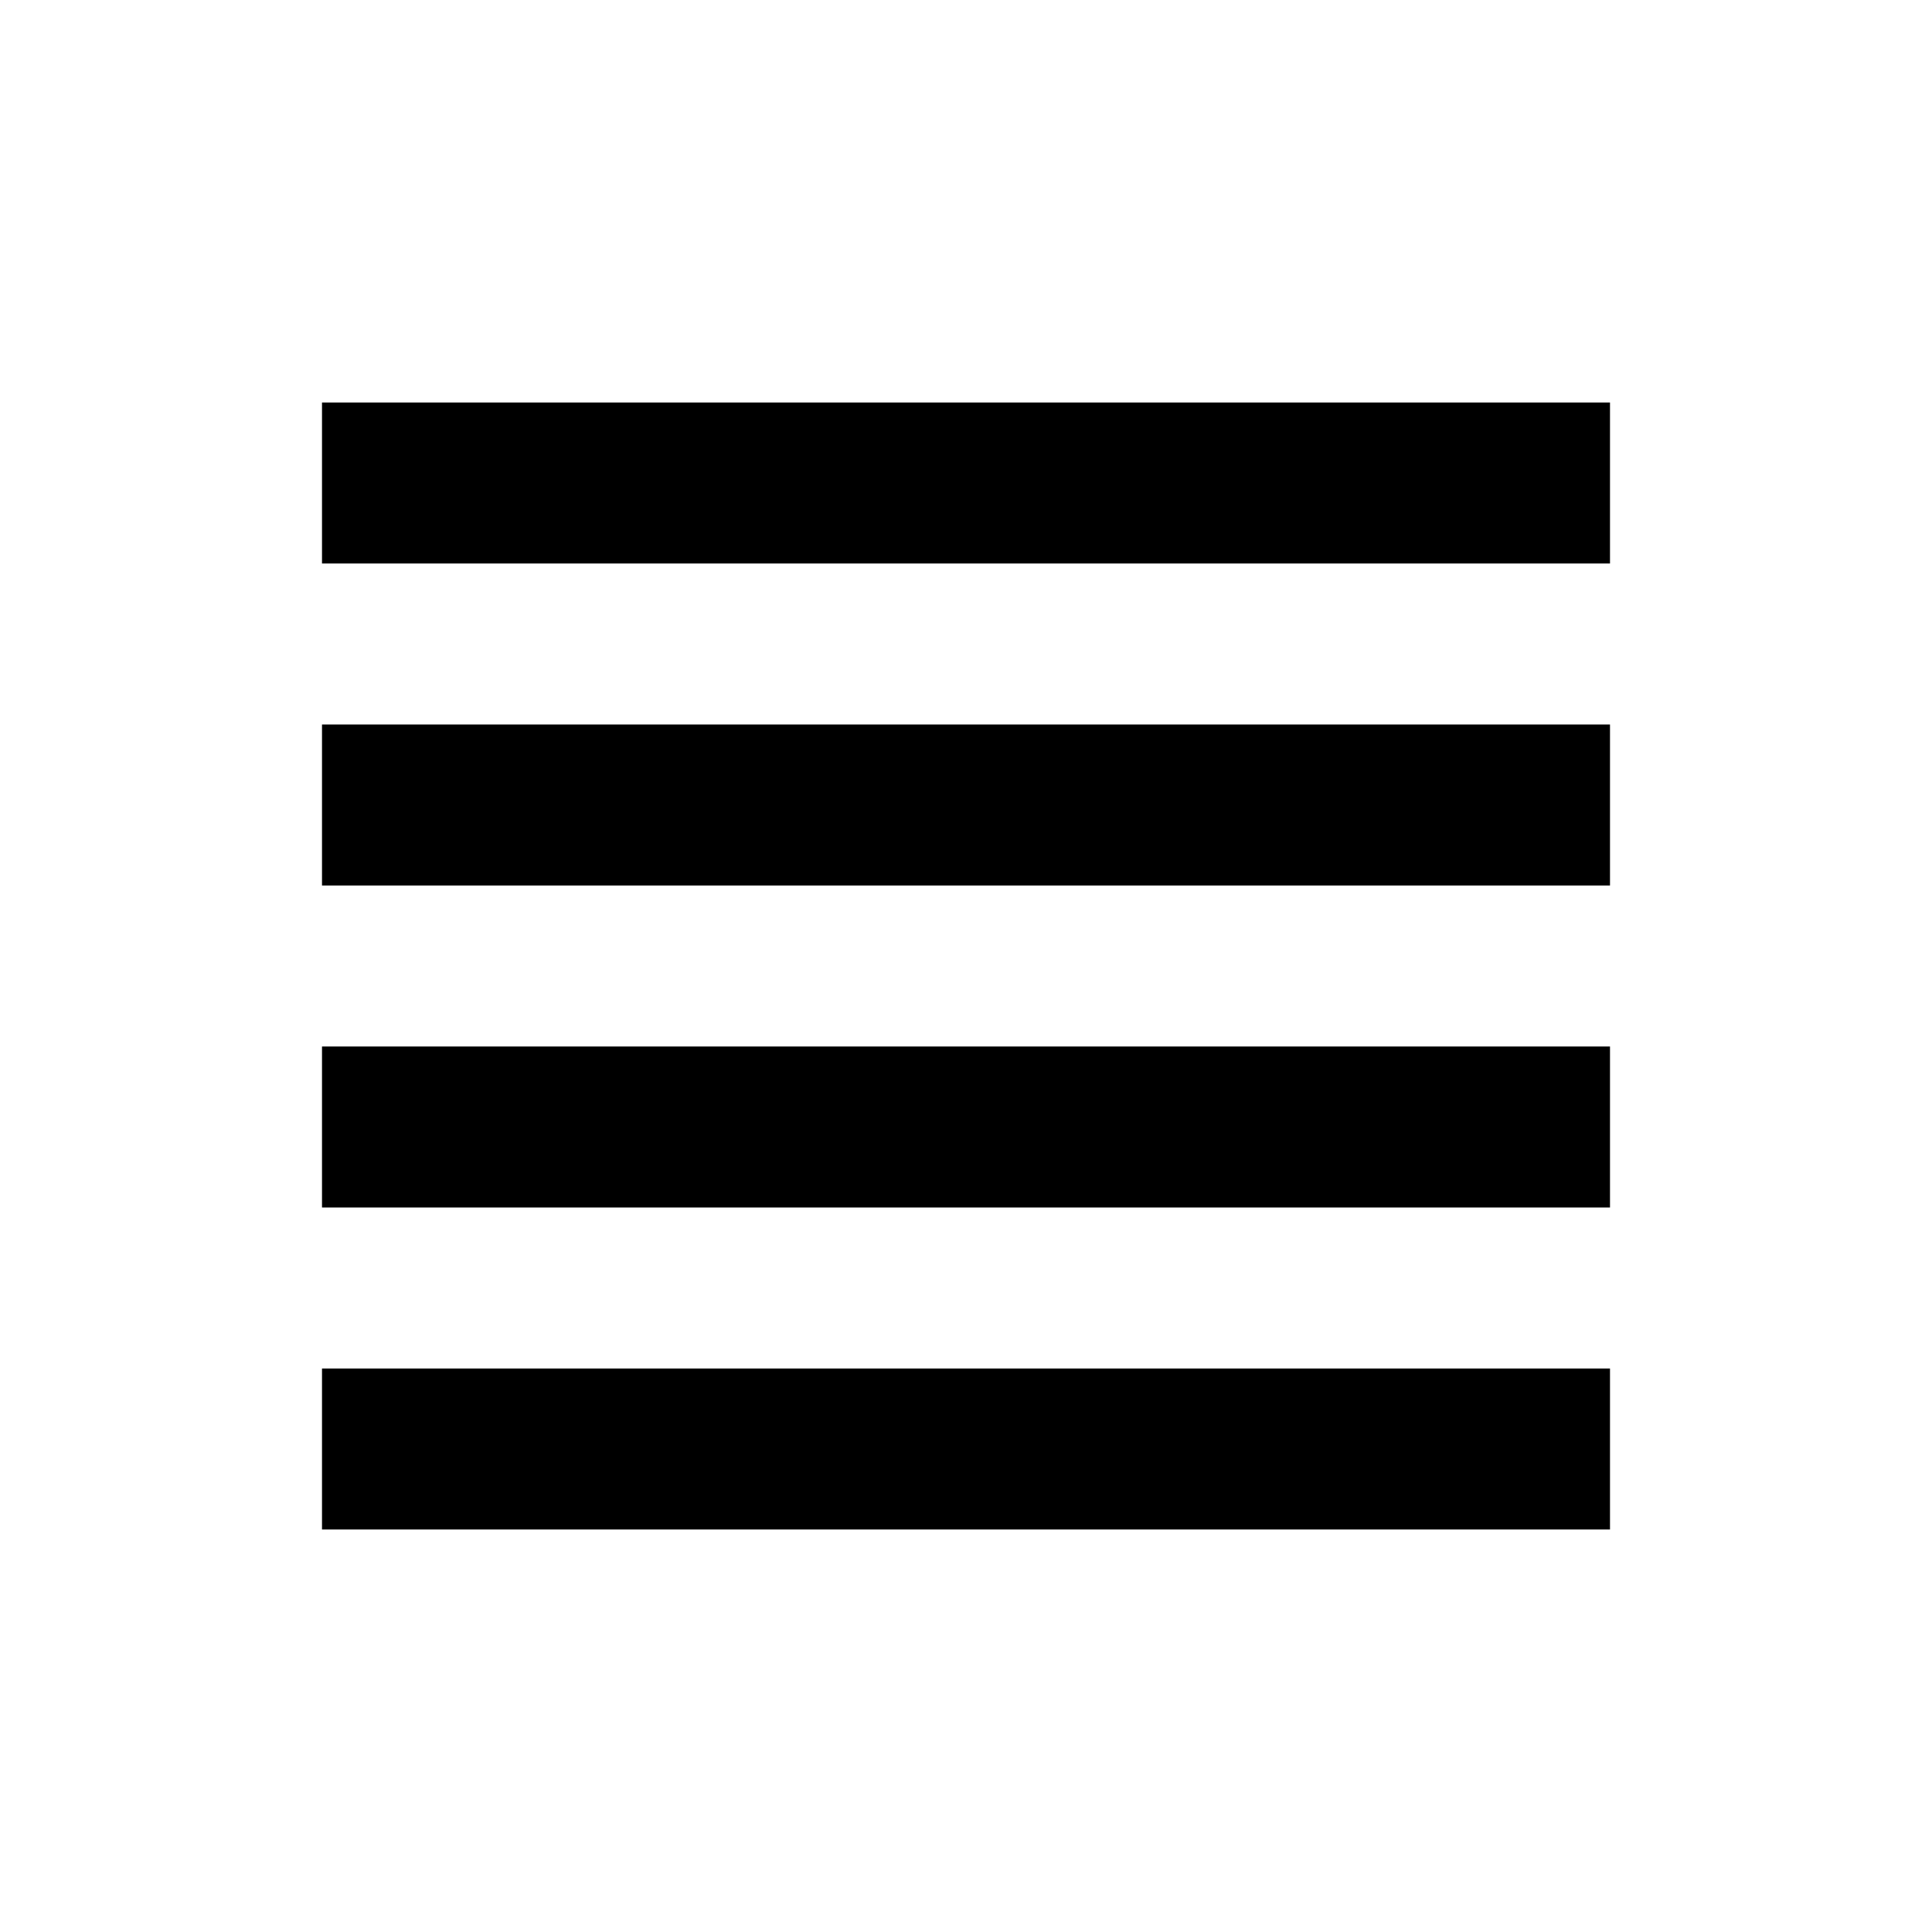
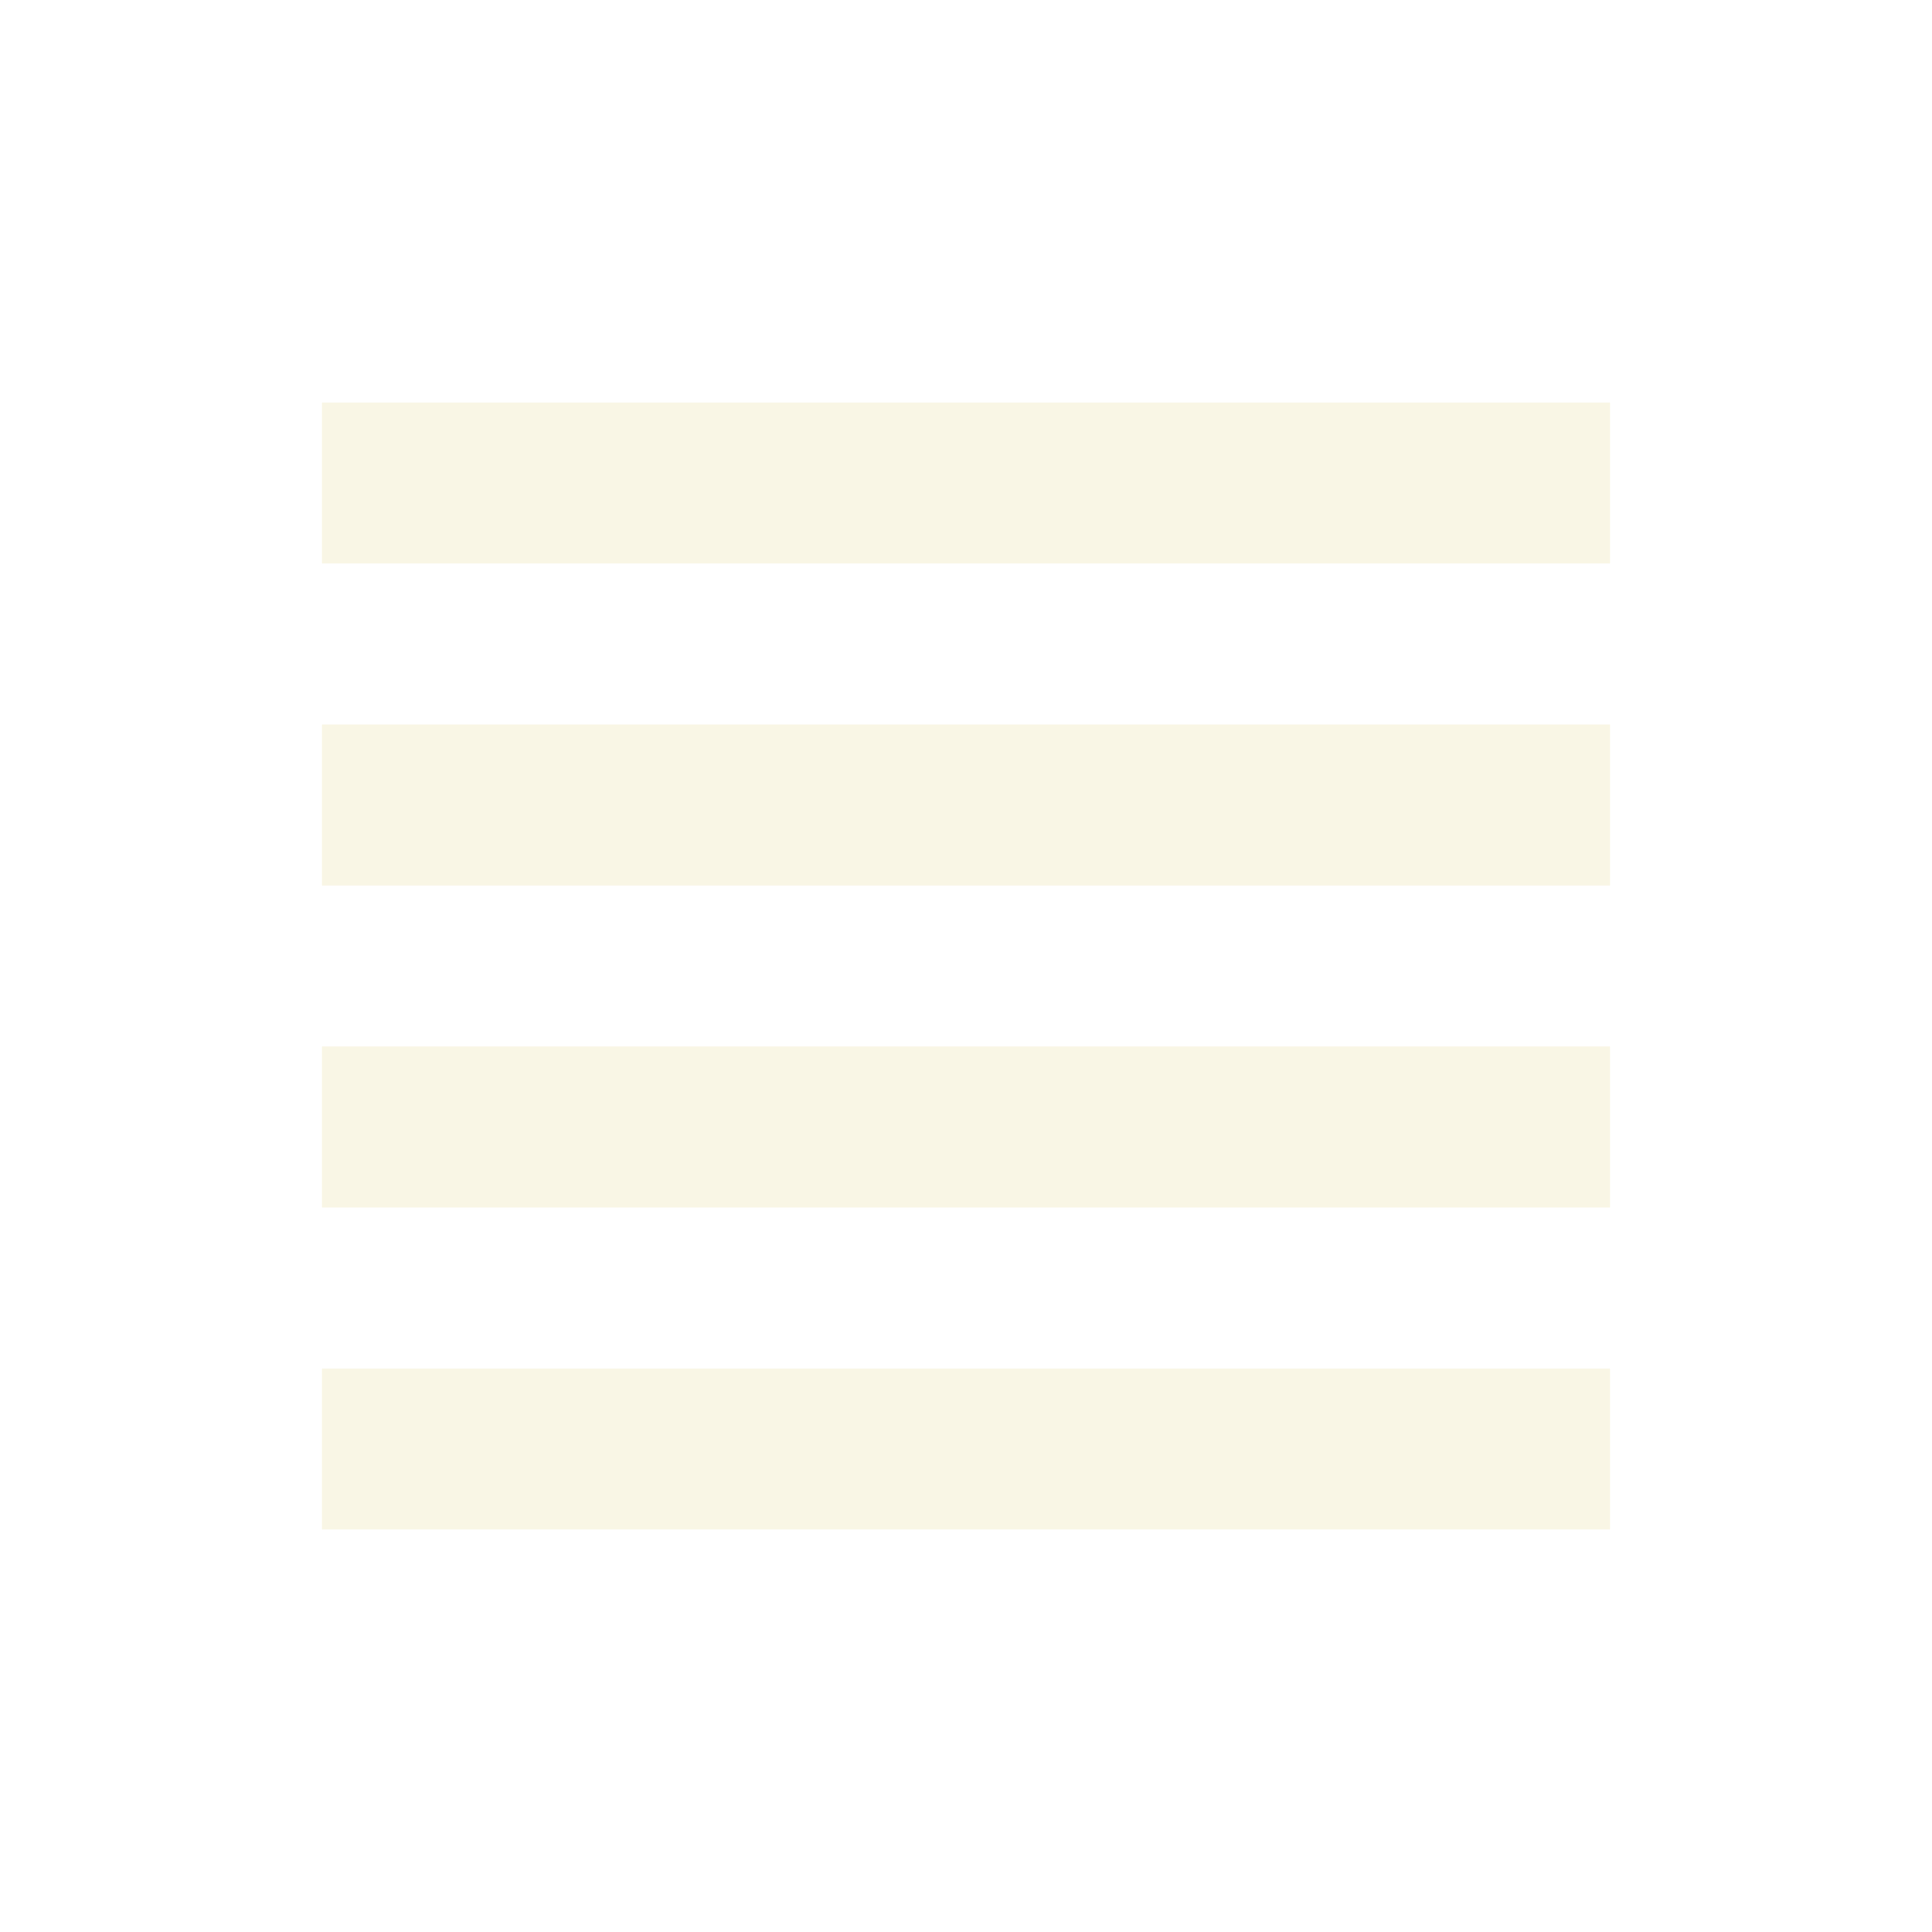
- <svg xmlns="http://www.w3.org/2000/svg" height="24" viewBox="0 0 24 24" width="24">
-   <path d="M4 15h16v-2H4v2zm0 4h16v-2H4v2zm0-8h16V9H4v2zm0-6v2h16V5H4z" />
-   <path d="M0 0h24v24H0V0z" fill="none" />
+ <svg xmlns="http://www.w3.org/2000/svg" version="1.1" id="Layer_1" x="0px" y="0px" viewBox="0 0 24 24" style="enable-background:new 0 0 24 24;" xml:space="preserve">
+   <style type="text/css">
+ 	.st0{fill:#F9F6E5;}
+ 	.st1{fill:none;}
+ </style>
+   <path class="st0" d="M4,15h16v-2H4V15z M4,19h16v-2H4V19z M4,11h16V9H4V11z M4,5v2h16V5H4z" />
+   <path class="st1" d="M0,0h24v24H0V0z" />
</svg>
